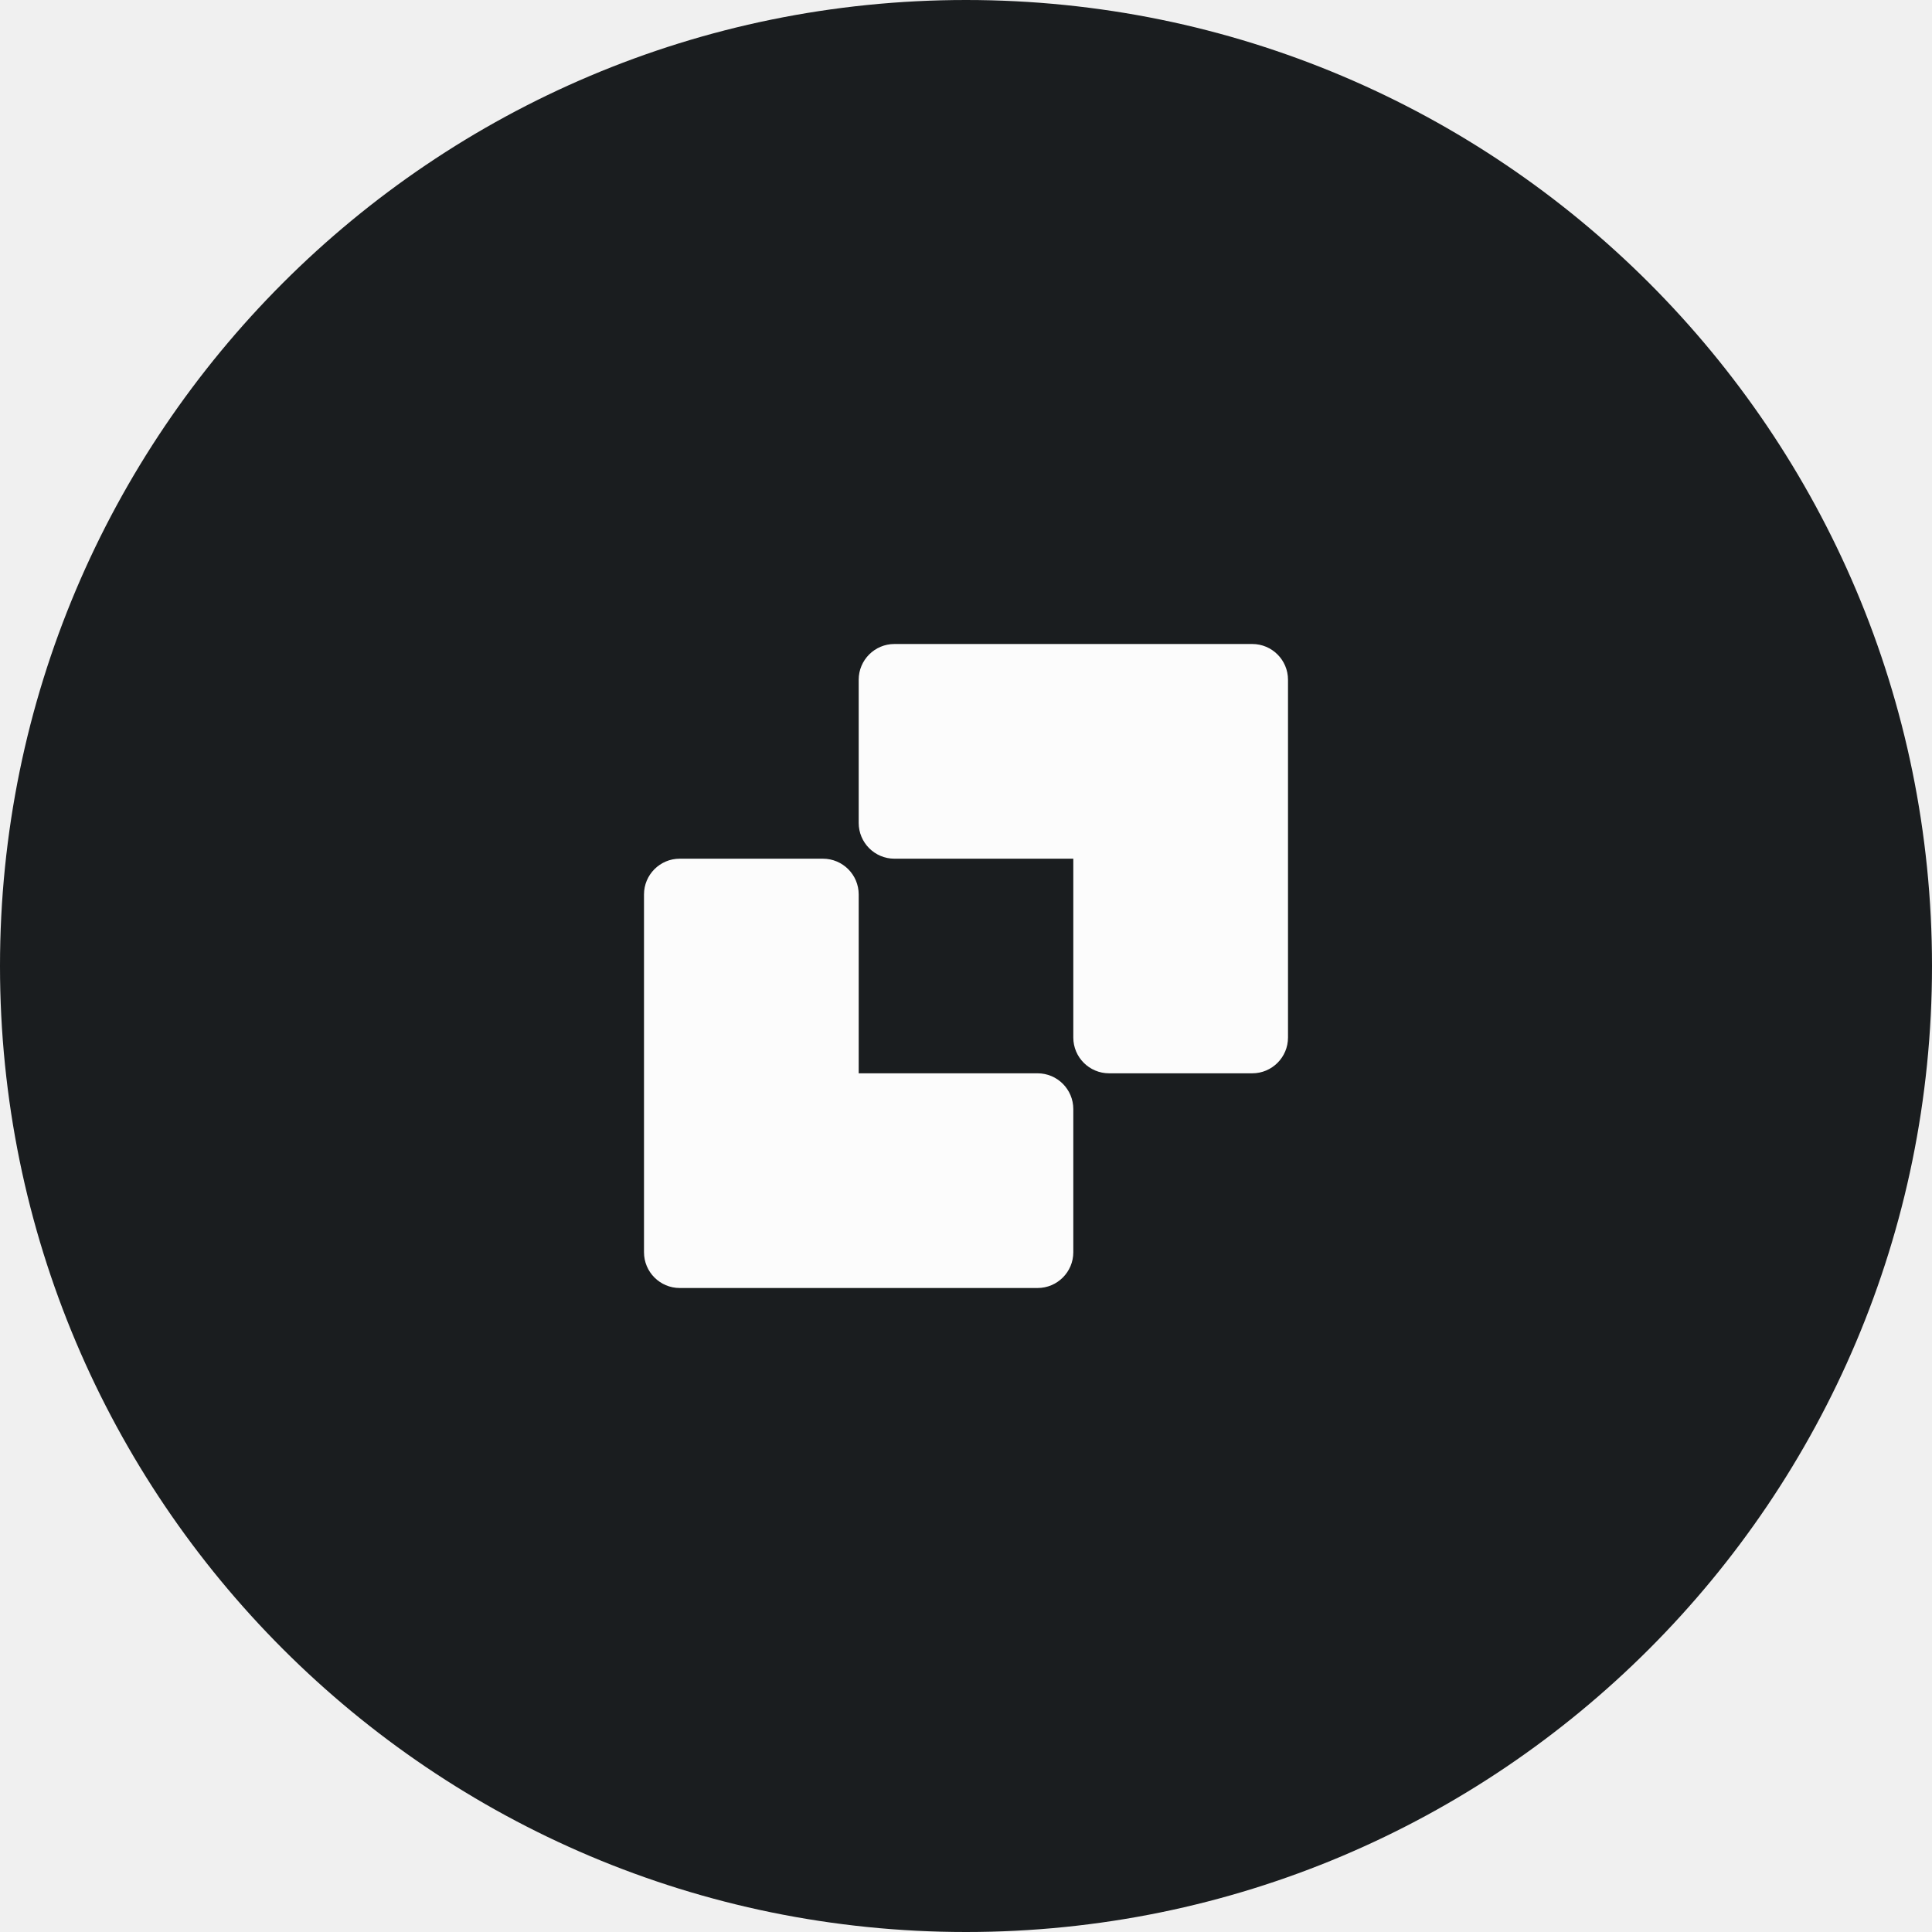
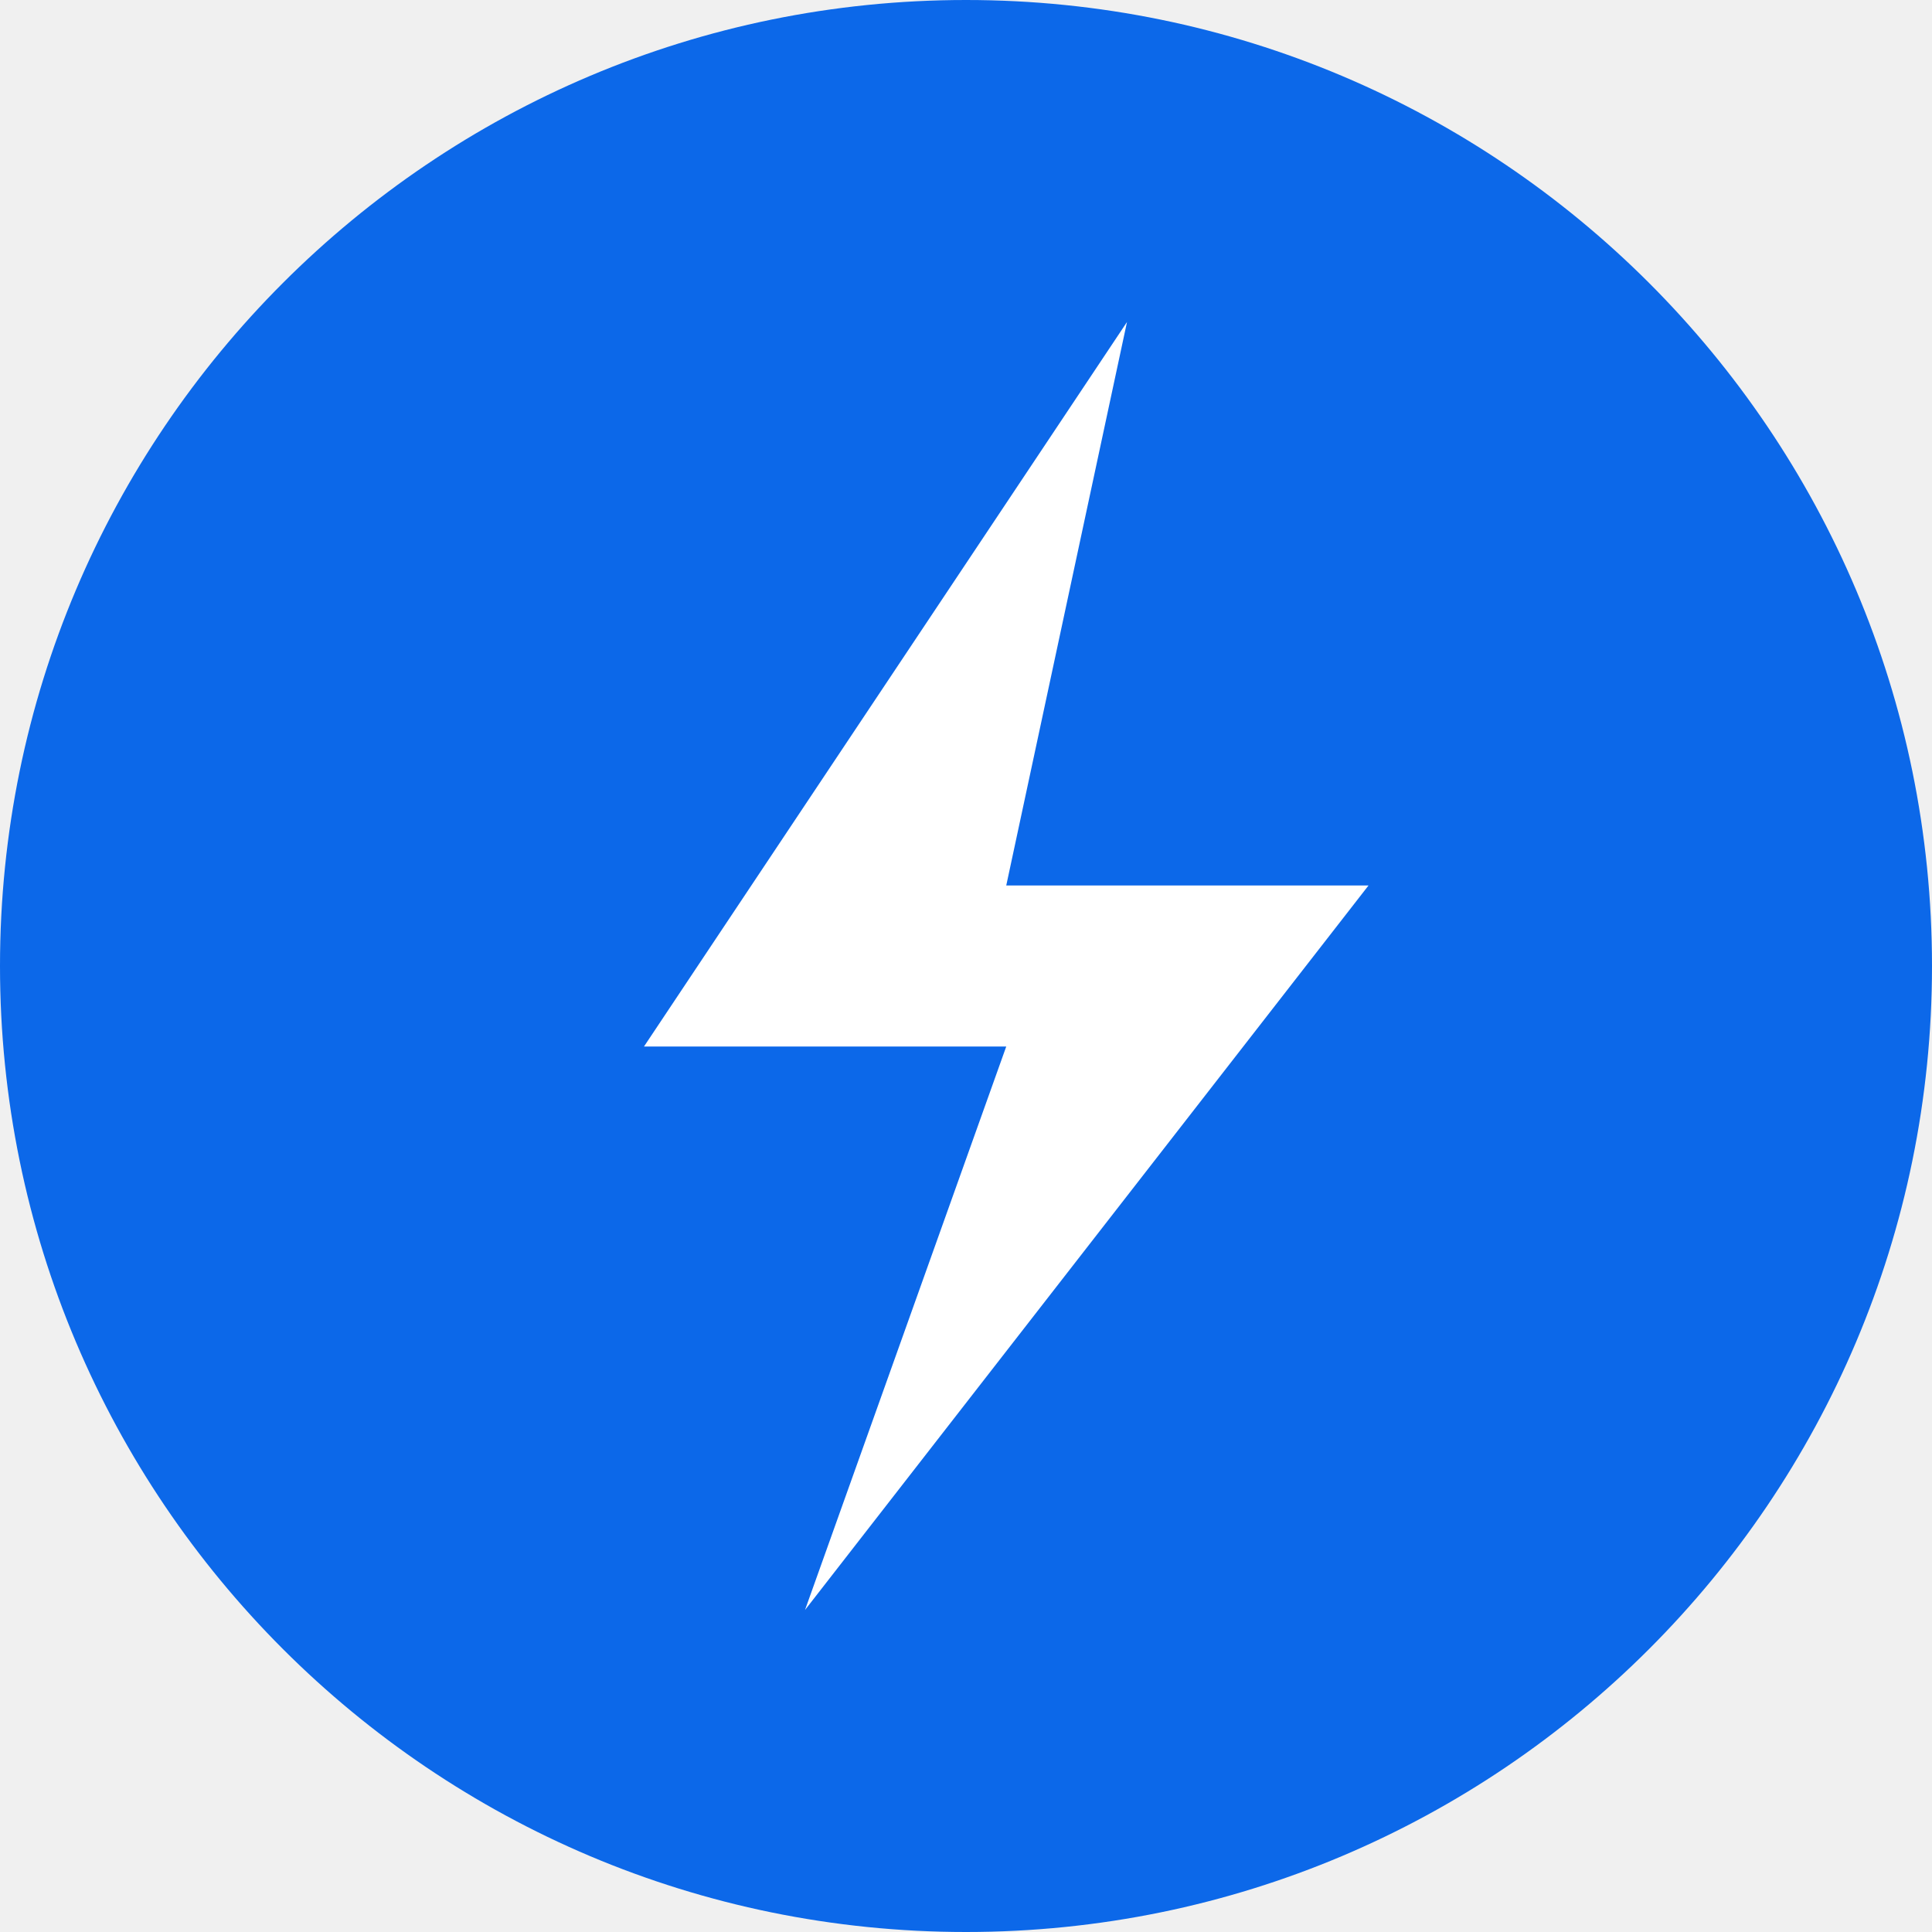
<svg xmlns="http://www.w3.org/2000/svg" width="24" height="24" viewBox="0 0 24 24" fill="none">
-   <rect width="24" height="24" rx="12" fill="#1A1D1F" />
-   <path fill-rule="evenodd" clip-rule="evenodd" d="M10.667 8.444C10.667 8.199 10.866 8 11.111 8H13.778H15.555H15.556C15.801 8 16 8.199 16 8.444V12.889C16 13.134 15.801 13.333 15.556 13.333H13.778C13.532 13.333 13.333 13.134 13.333 12.889L13.333 10.667H11.111C10.866 10.667 10.667 10.468 10.667 10.222V8.444ZM13.333 15.556C13.333 15.801 13.134 16 12.889 16L10.222 16H8.445H8.444C8.199 16 8 15.801 8 15.556V11.111C8 10.866 8.199 10.667 8.444 10.667L10.222 10.667C10.468 10.667 10.667 10.866 10.667 11.111L10.667 13.333H12.889C13.134 13.333 13.333 13.532 13.333 13.778V15.556Z" fill="#FCFCFC" />
+   <rect width="24" height="24" rx="12" fill="#0C68E9" />
+   <path d="M14 4L8 13H12.5L10 20L17 11H12.5L14 4Z" fill="white" />
</svg>
